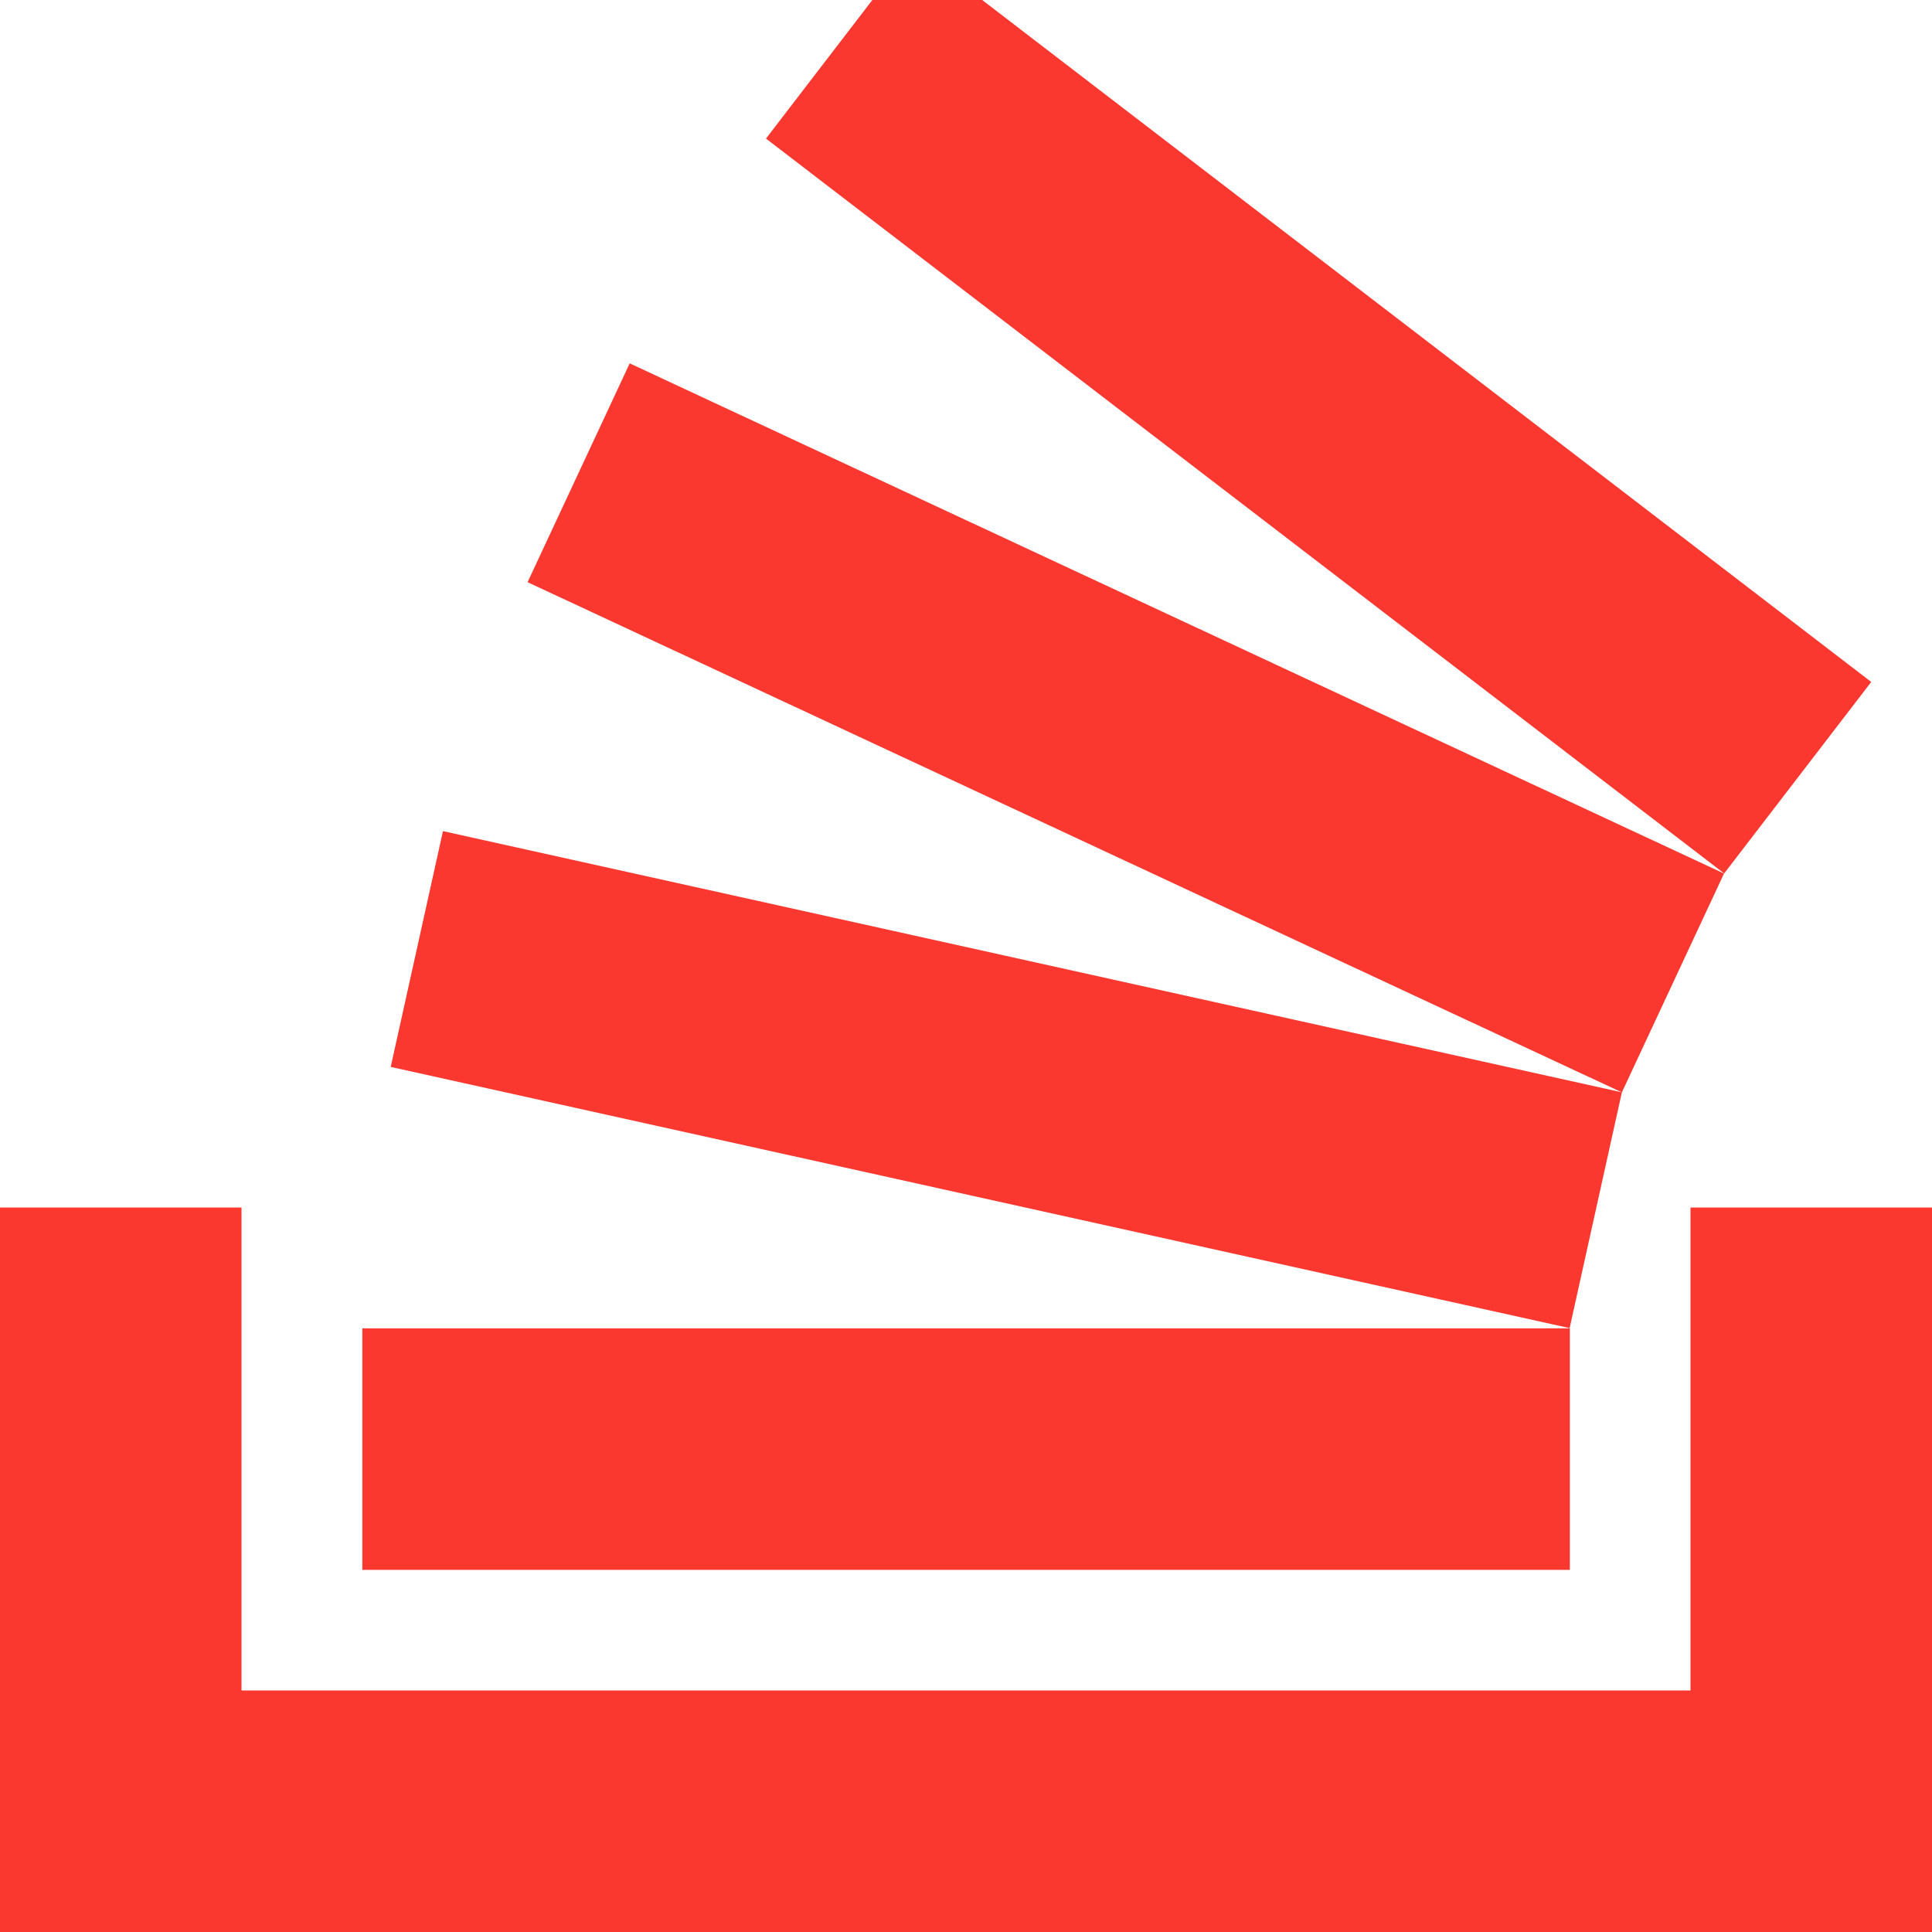
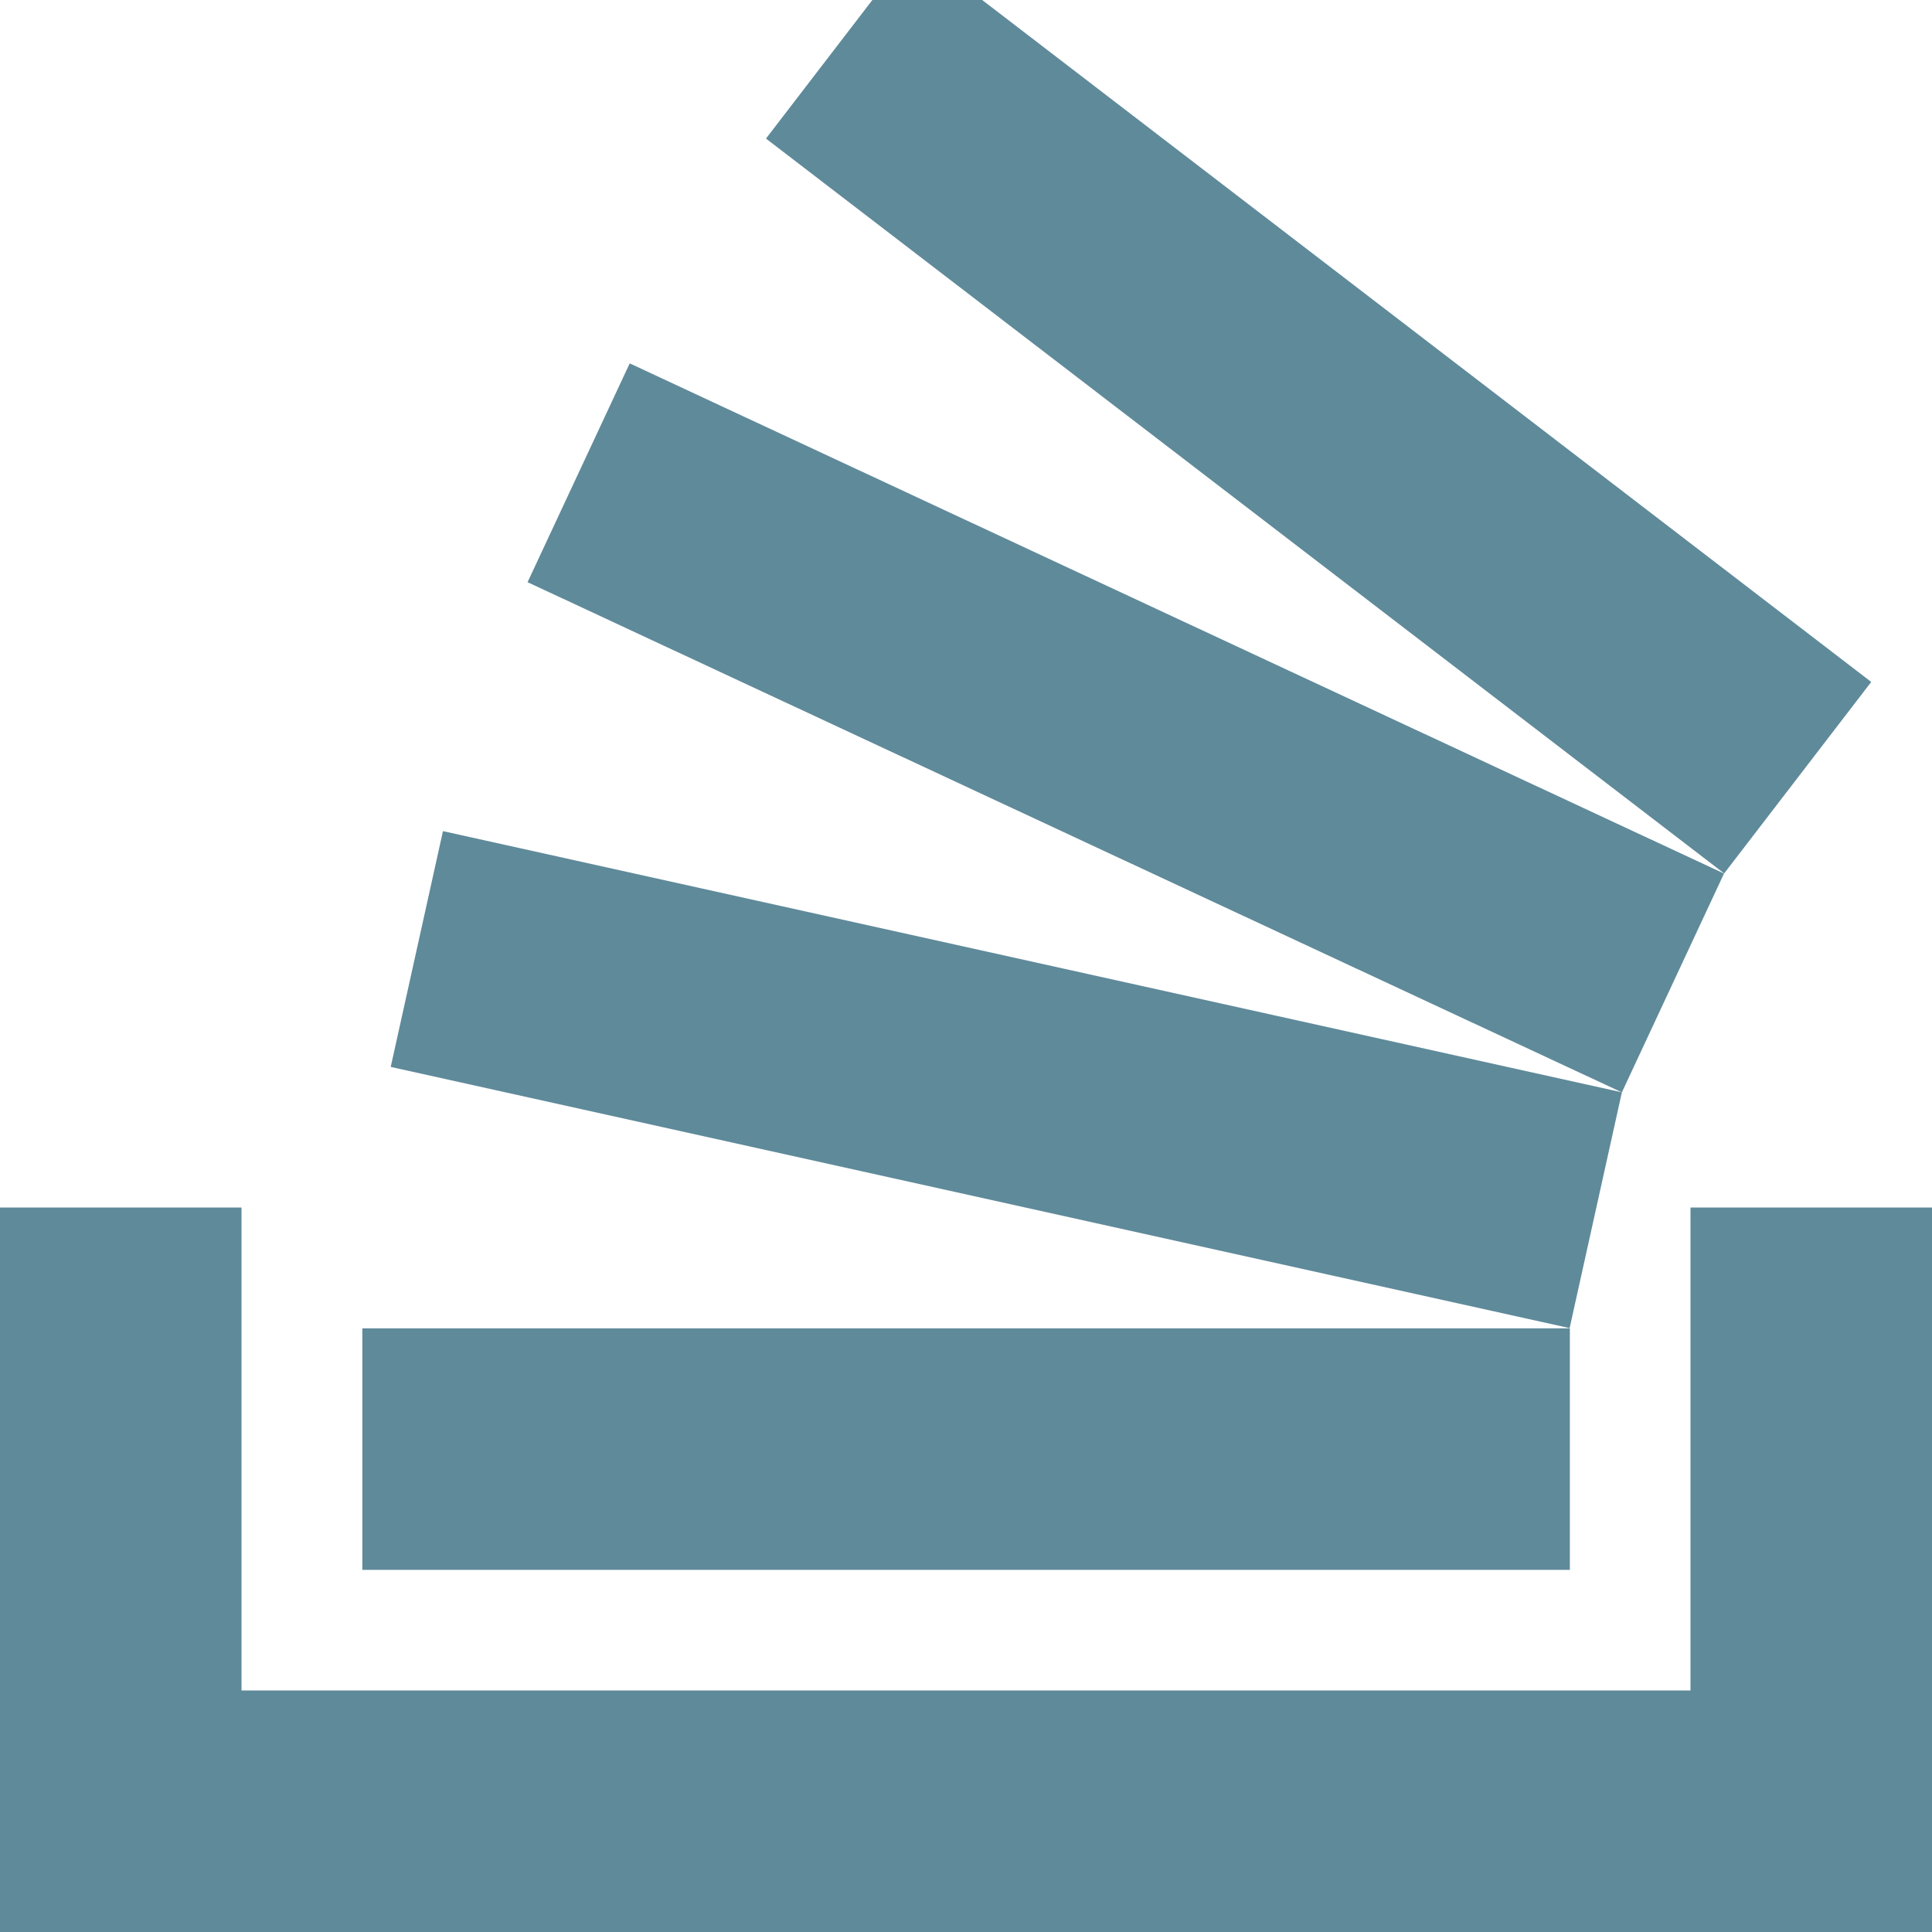
<svg xmlns="http://www.w3.org/2000/svg" width="60.534" height="60.534" viewBox="0 0 60.534 60.534">
  <defs>
-     <style>.a{fill:#fa382f;}</style>
+     <style>.a{fill:#5f8a9a;}</style>
  </defs>
  <g transform="translate(-10 -10)">
    <path class="a" d="M70.534,47.834v22.7H10v-22.7h7.567V62.967h45.4V47.834ZM21.353,51.62H59.187v7.567H21.353Zm.889-8.191,1.637-7.388,36.938,8.184-1.637,7.388ZM26.53,28.241l3.2-6.856L64.017,37.37l-3.2,6.856Zm42.1,3.126-4.608,6L34,14.342,37.333,10h3.441Z" />
  </g>
</svg>
